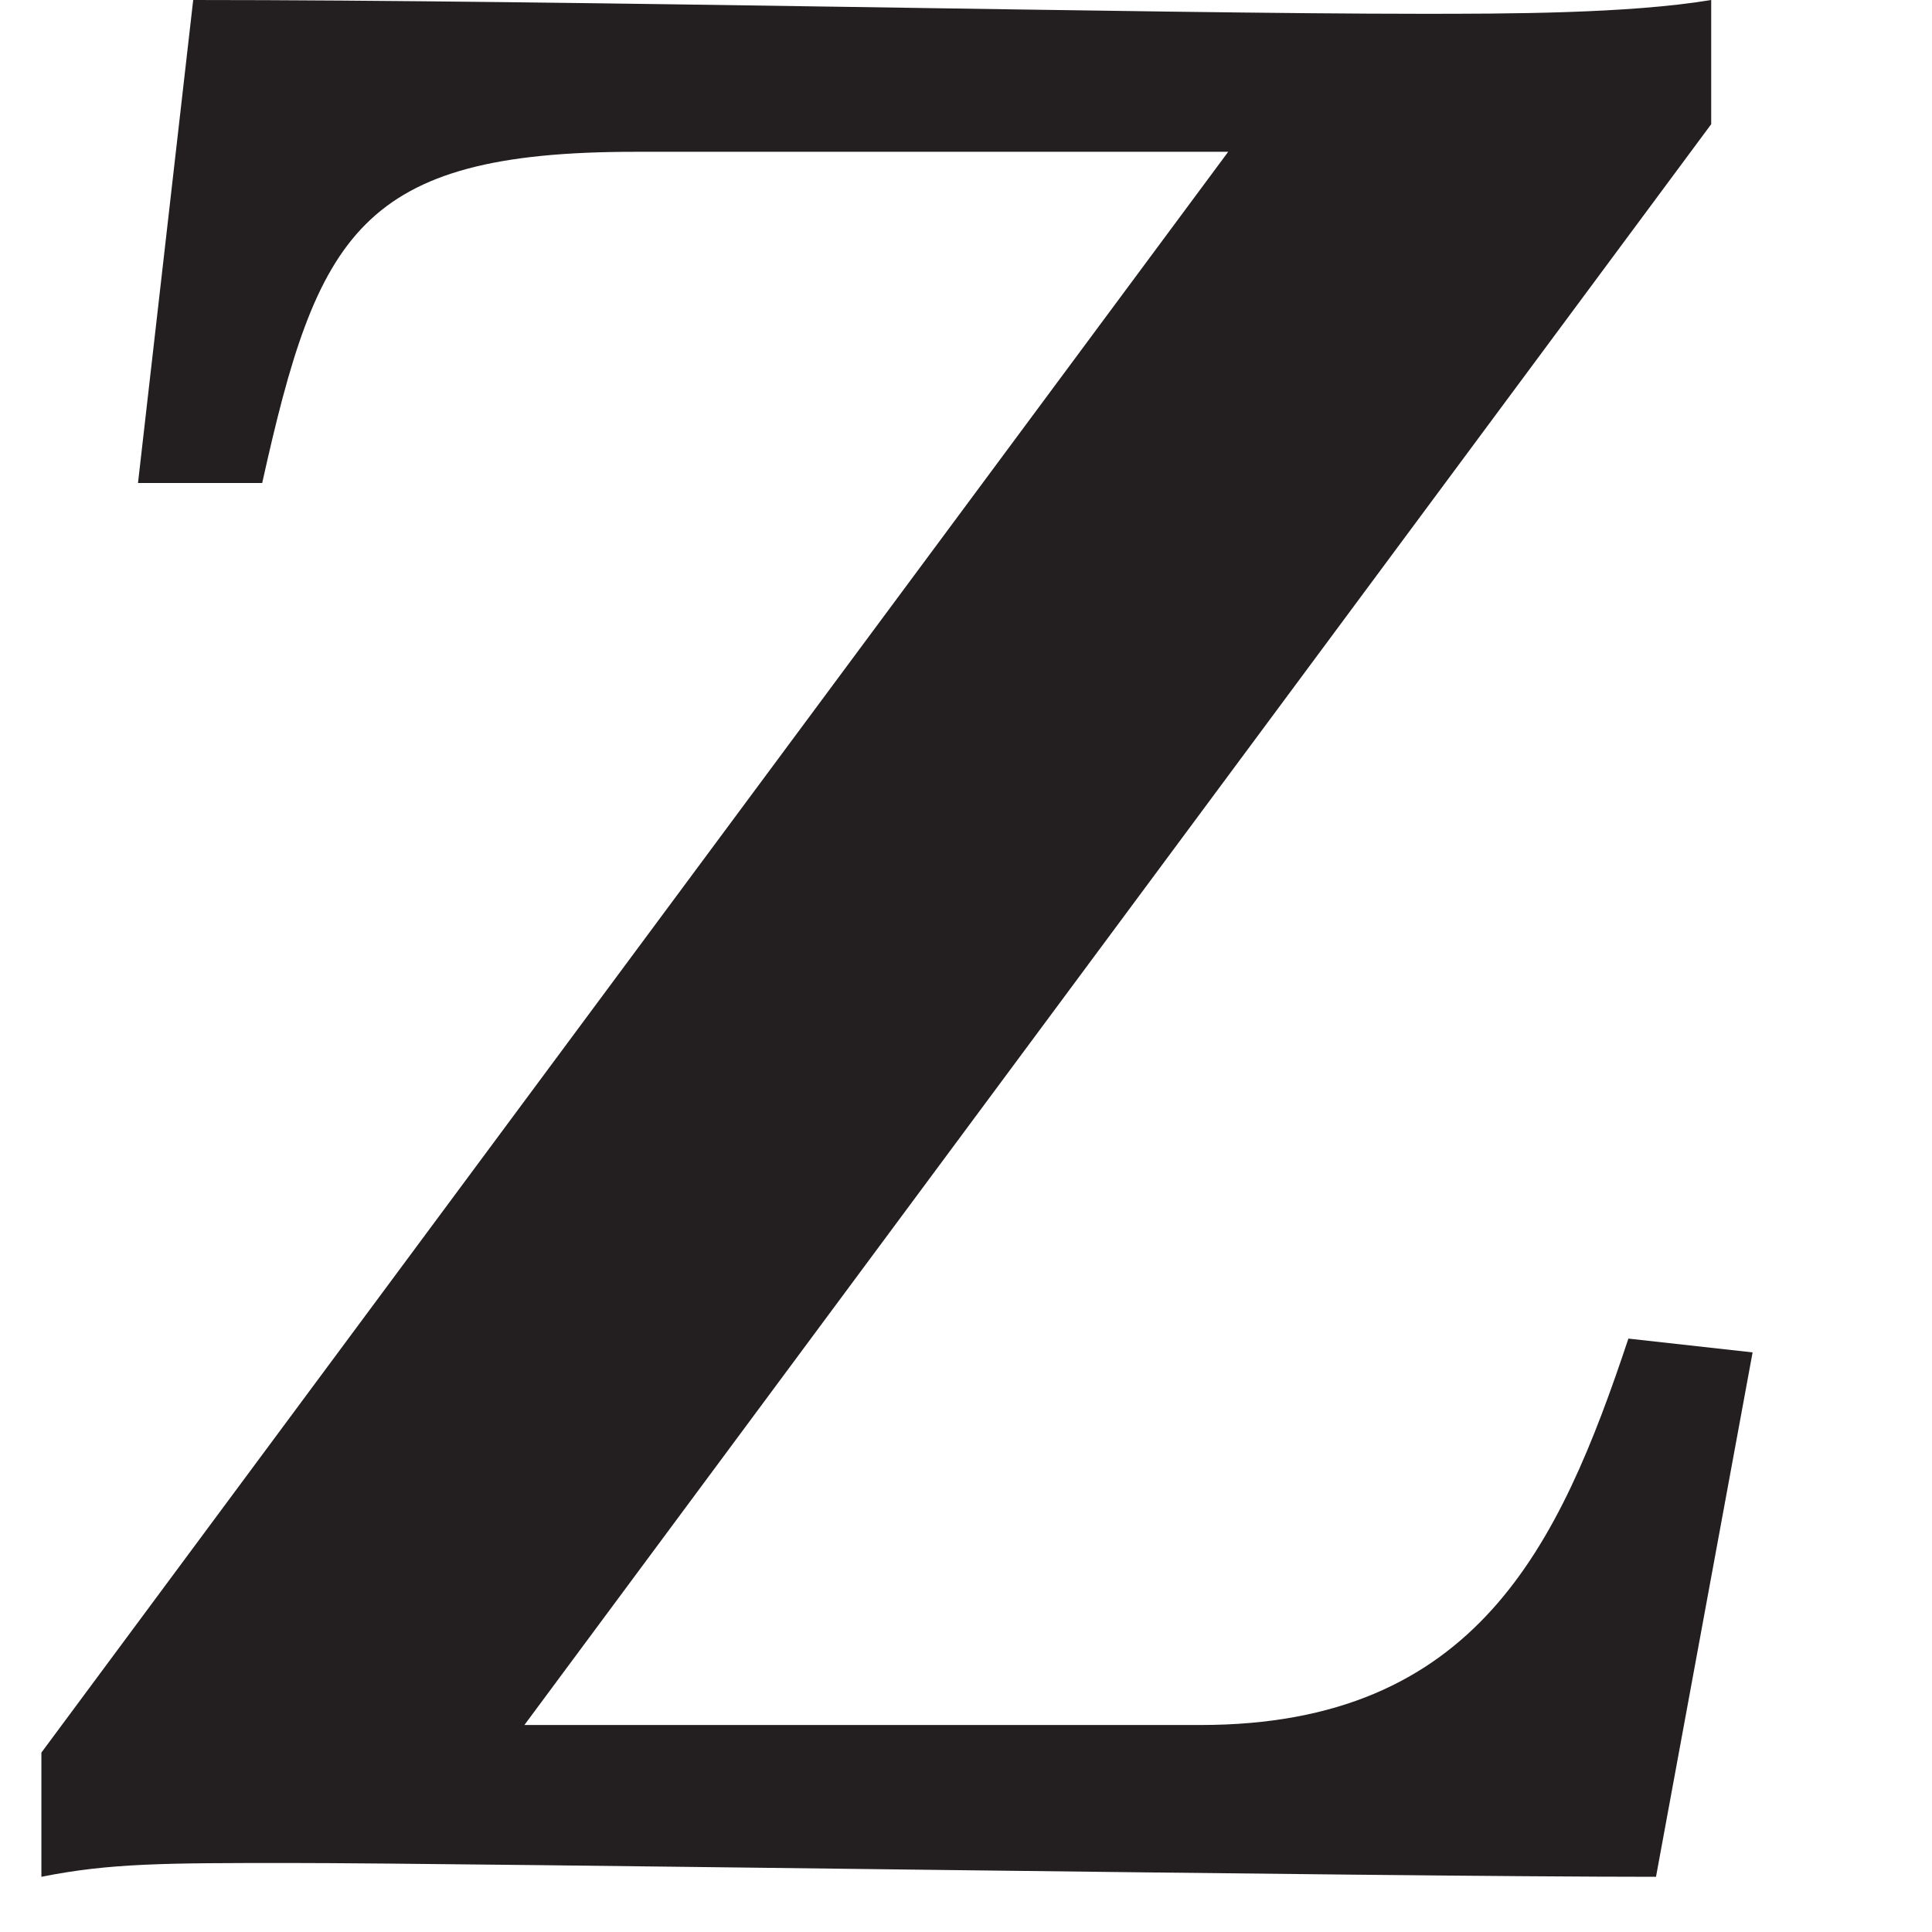
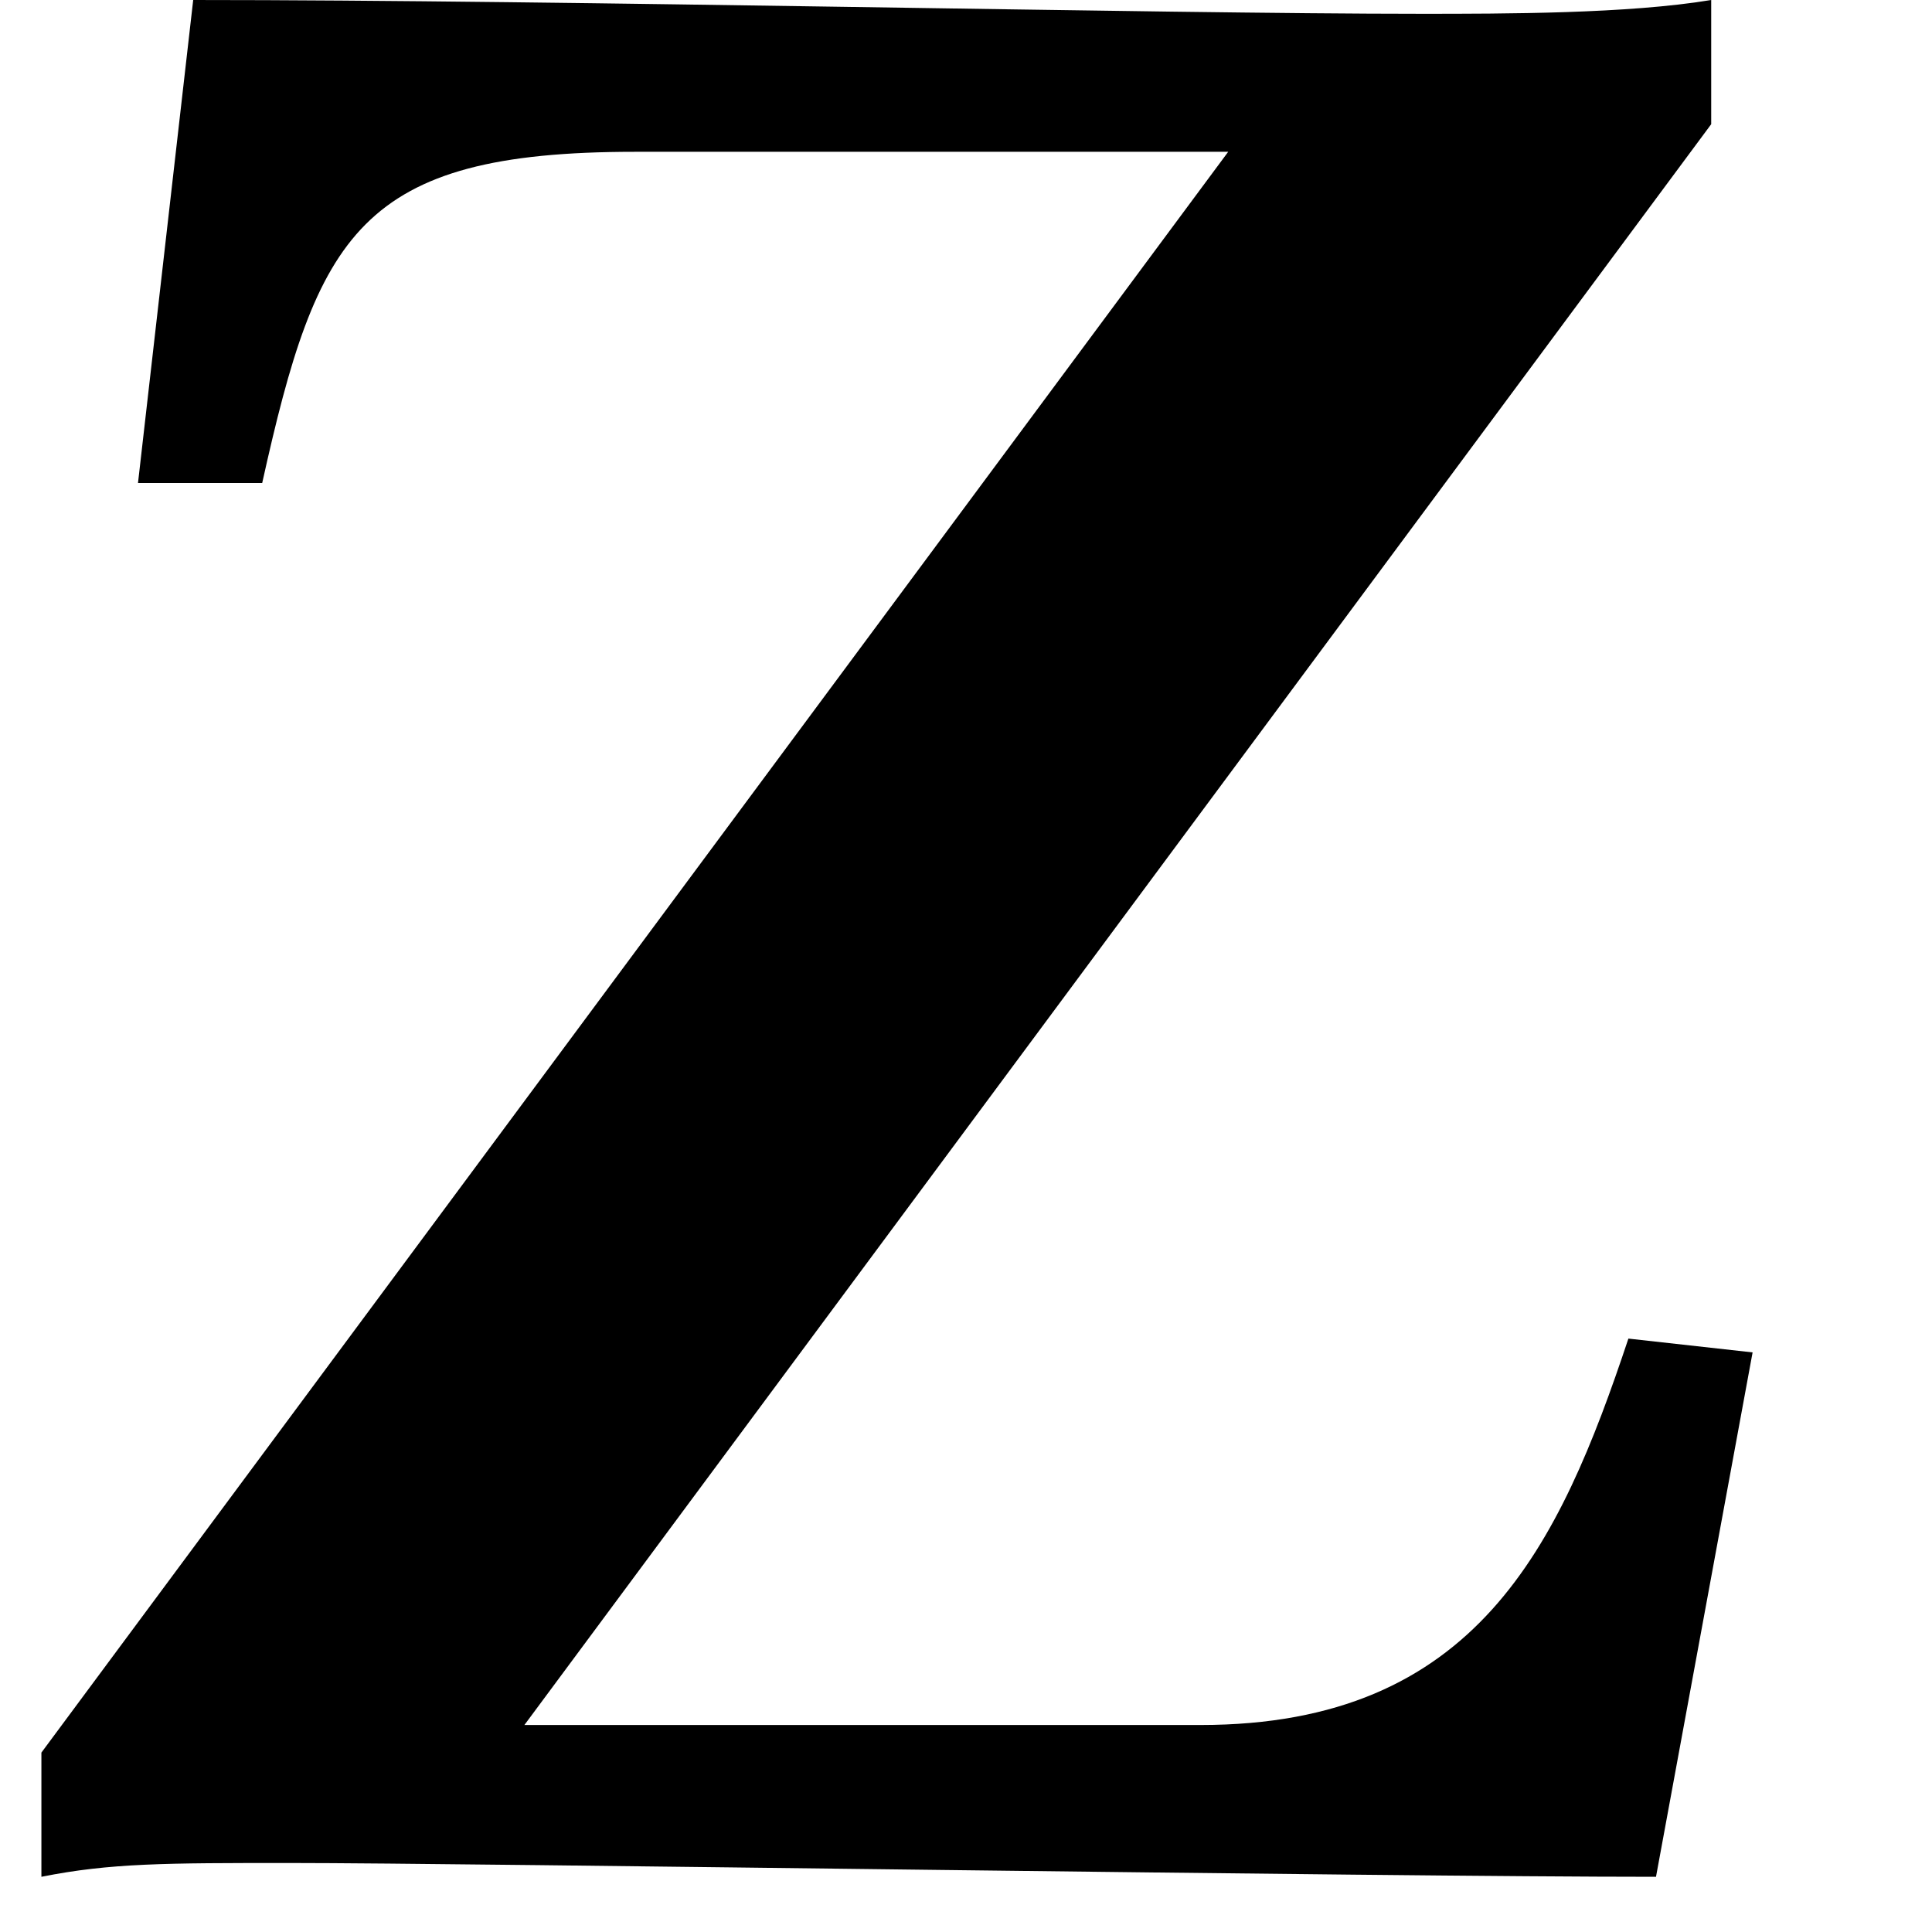
<svg xmlns="http://www.w3.org/2000/svg" version="1.1" id="Layer_1" x="0px" y="0px" width="14px" height="14px" viewBox="0 0 14 14" style="enable-background:new 0 0 14 14;" xml:space="preserve">
  <g>
-     <path fill="#231F20" d="M12,13.6c-2,0-8.6-0.1-9.9-0.1c-0.9,0-1.3,0-1.8,0.1v-0.9L8.9,1.1H4.6c-2,0-2.3,0.6-2.7,2.4H1L1.4,0c2.7,0,7,0.1,8.9,0.1   c0.6,0,1.5,0,2.1-0.1v0.9L3.8,12.5h4.9c2,0,2.6-1.3,3.1-2.8l0.9,0.1L12,13.6z" />
+     <path d="M12,13.6c-2,0-8.6-0.1-9.9-0.1c-0.9,0-1.3,0-1.8,0.1v-0.9L8.9,1.1H4.6c-2,0-2.3,0.6-2.7,2.4H1L1.4,0c2.7,0,7,0.1,8.9,0.1   c0.6,0,1.5,0,2.1-0.1v0.9L3.8,12.5h4.9c2,0,2.6-1.3,3.1-2.8l0.9,0.1L12,13.6z" />
  </g>
</svg>
